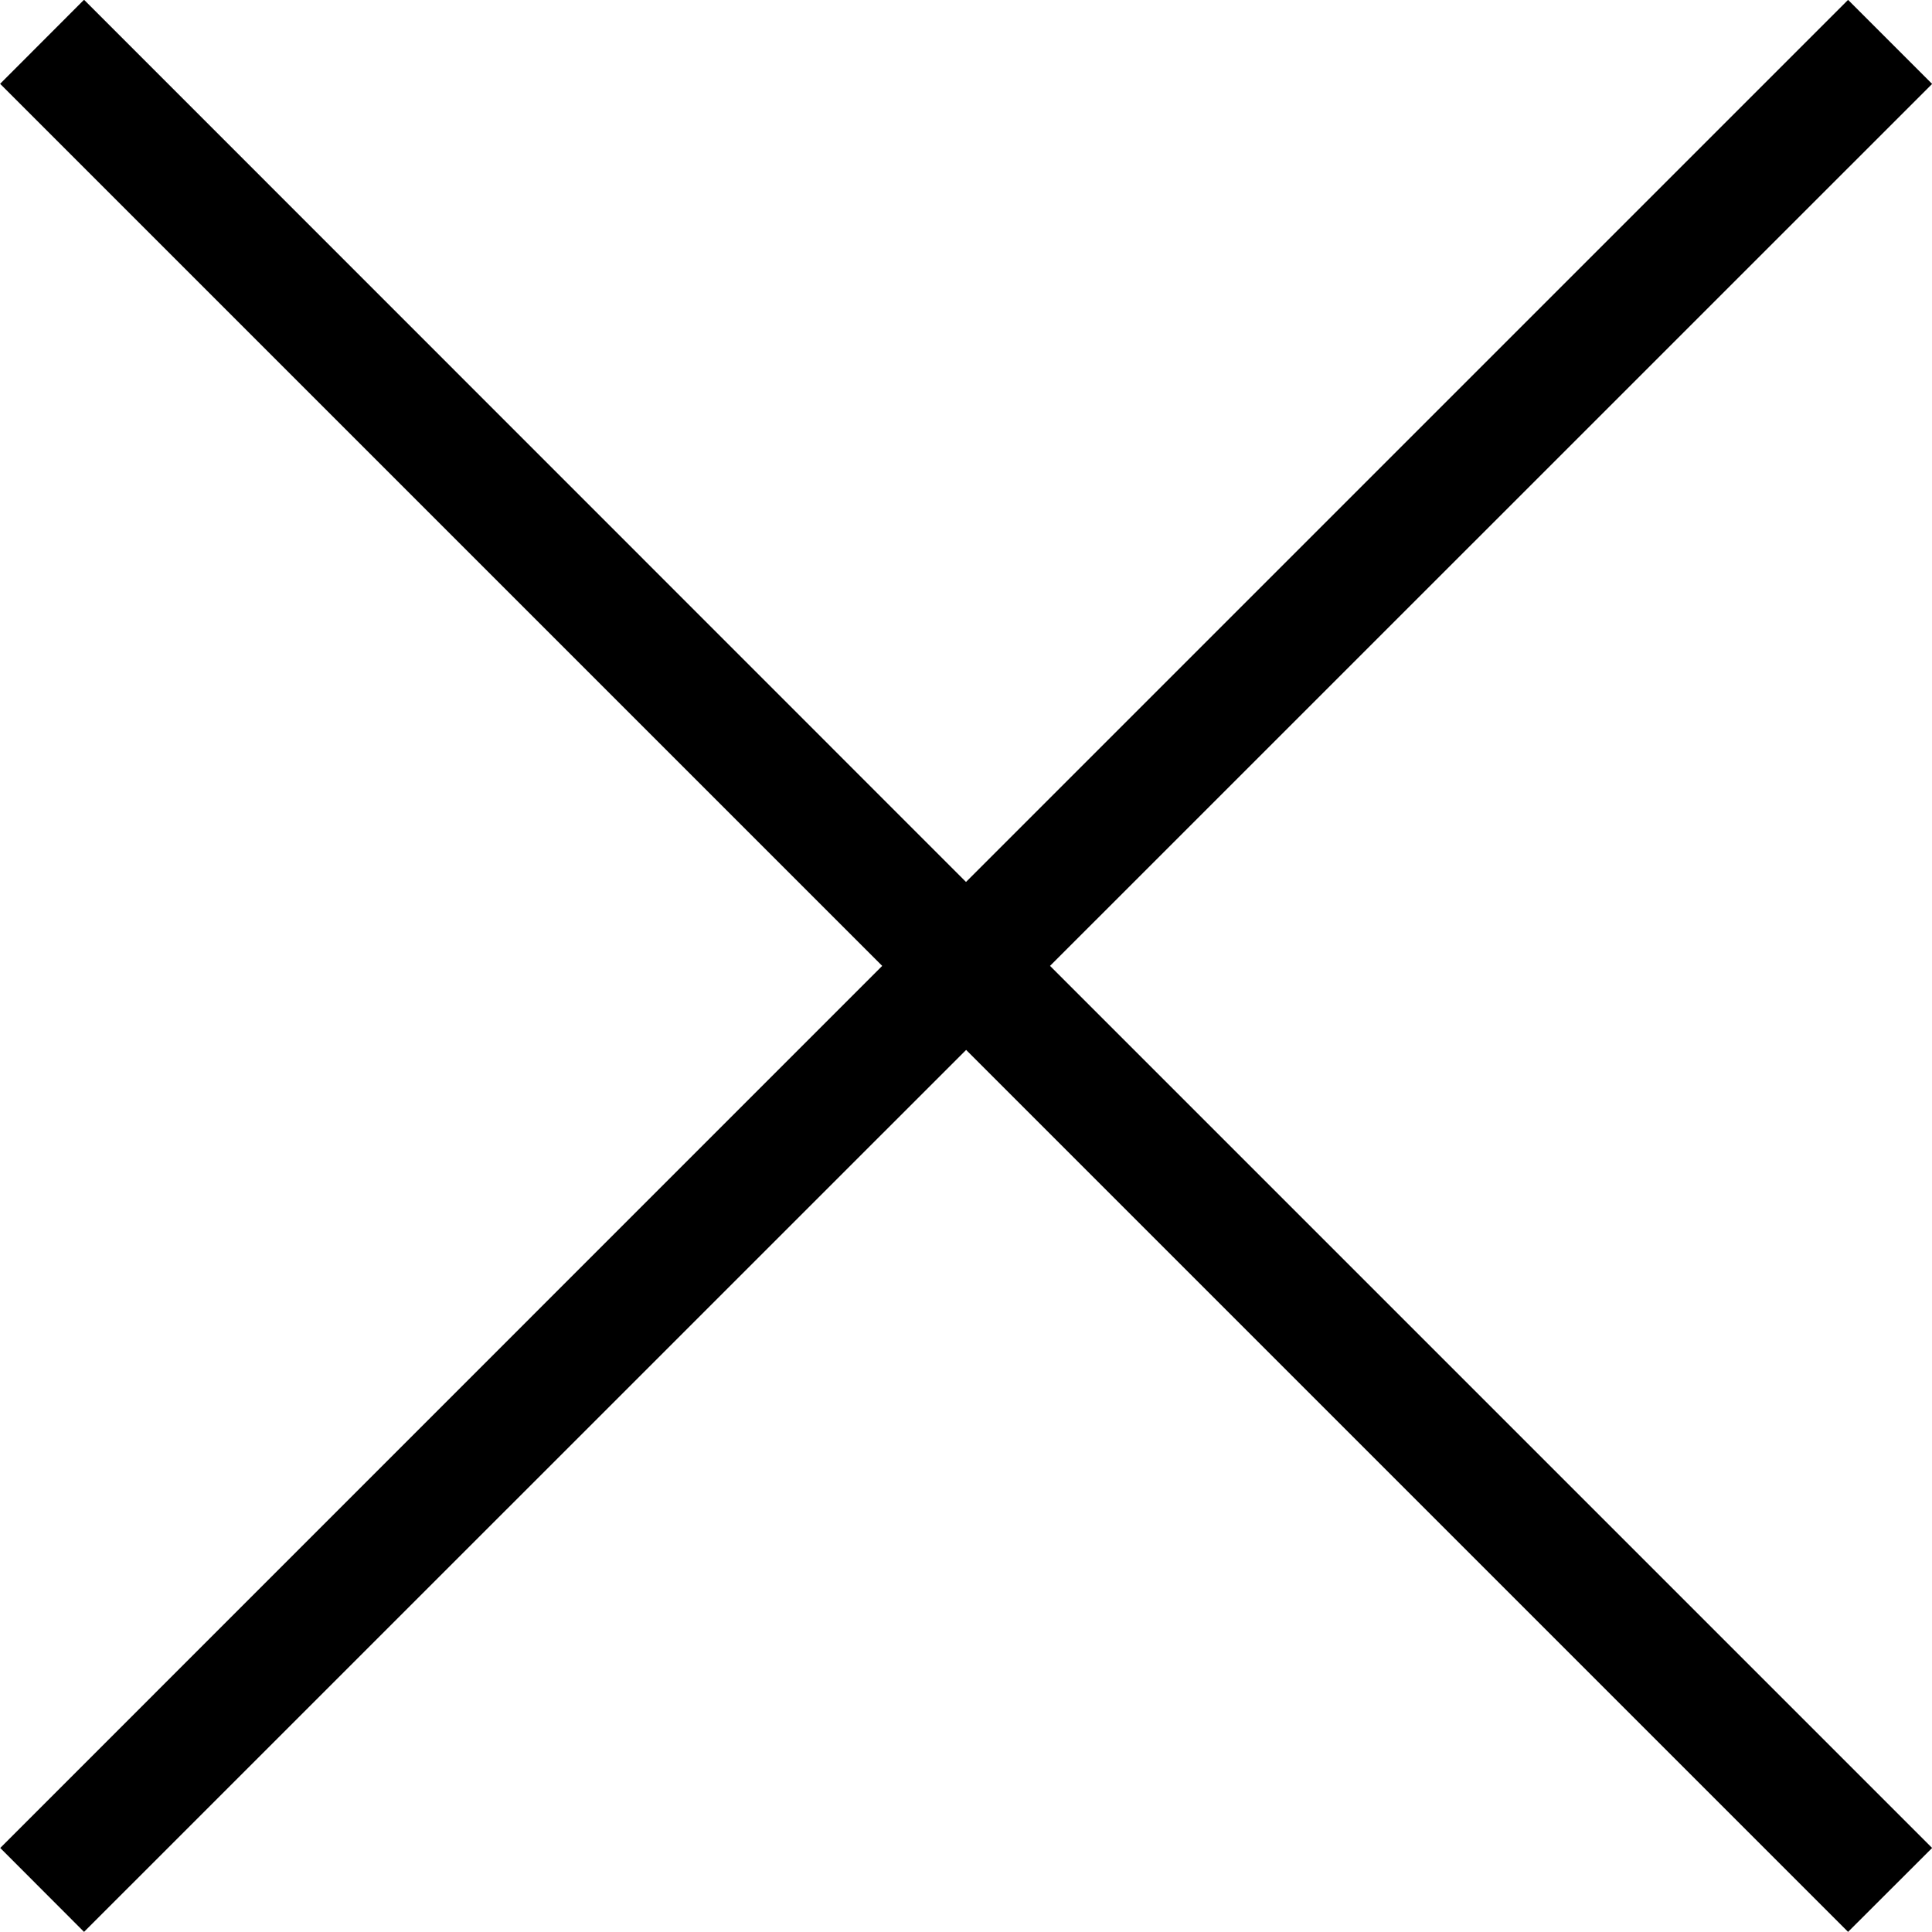
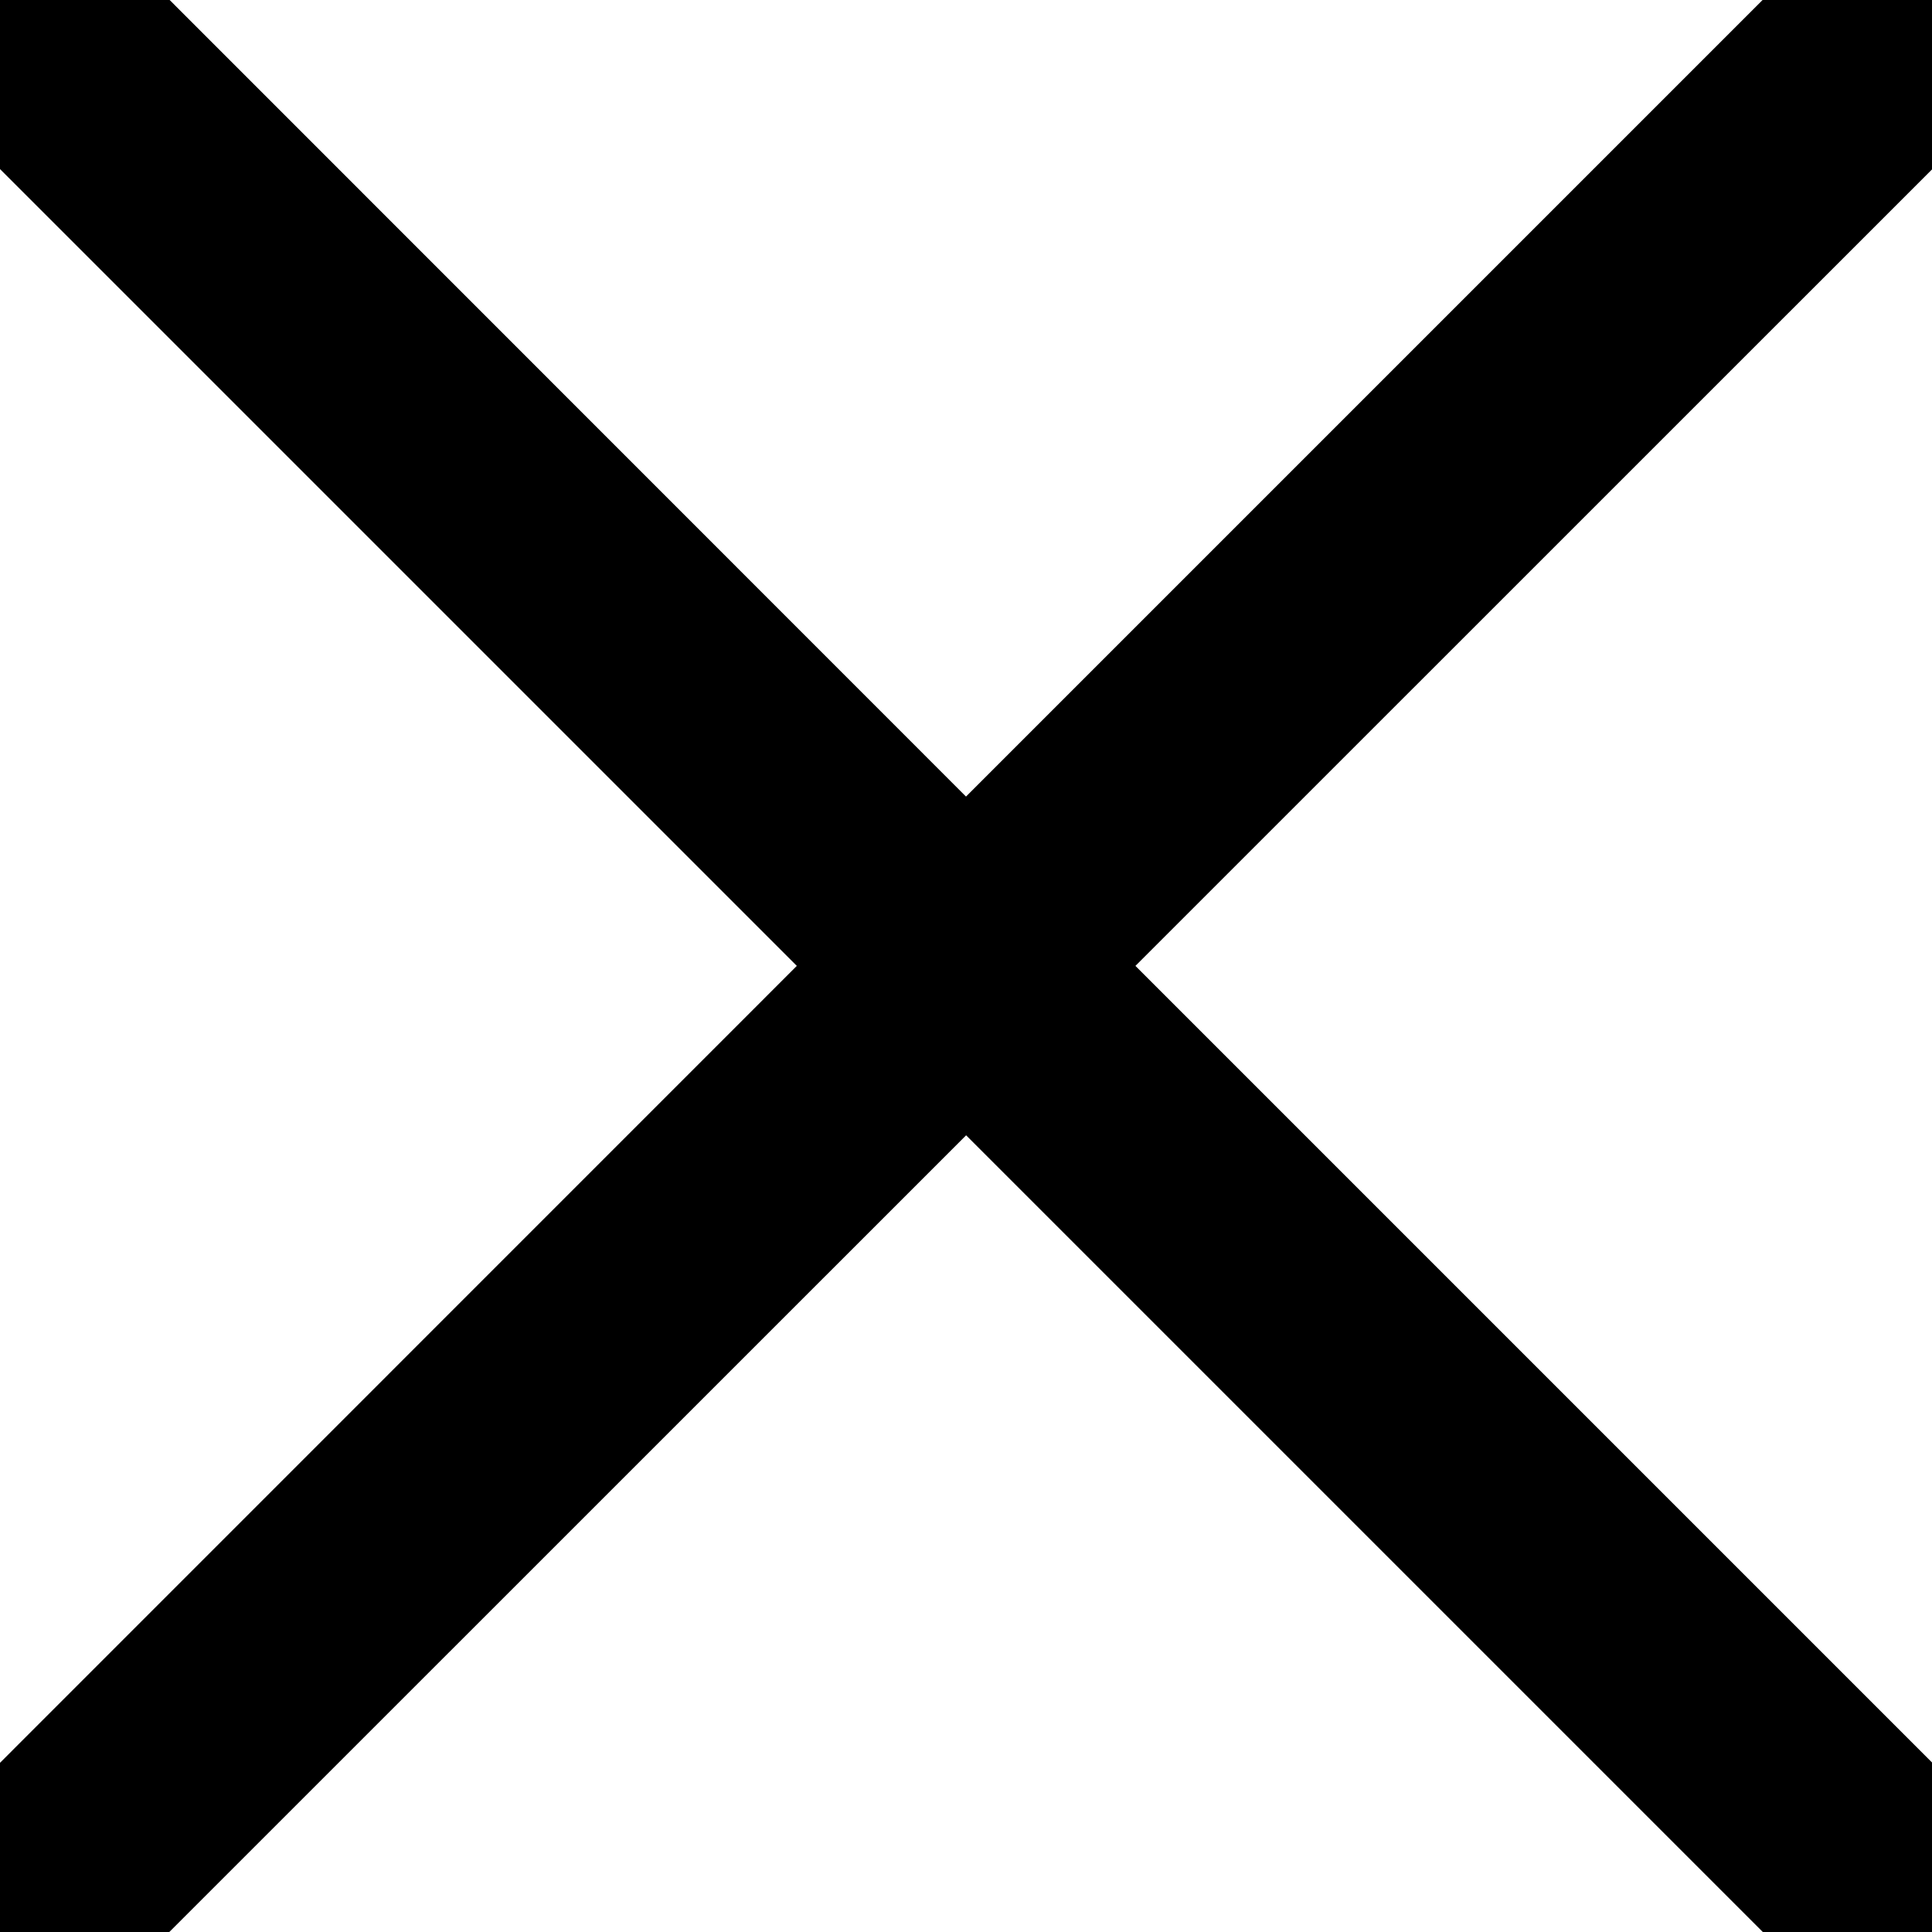
<svg xmlns="http://www.w3.org/2000/svg" height="16" viewBox="0 0 16 16" width="16">
-   <path d="m8 7.304 7.304-7.304h.002l.694.694v.002l-7.304 7.303 7.304 7.304v.002l-.695.694-7.304-7.304-7.305 7.304-.694-.695 7.304-7.305-7.305-7.305.694-.695h.002z" fill="#000000" fill-rule="evenodd" />
+   <path d="m8 7.304 7.304-7.304h.002l.694.694v.002l-7.304 7.303 7.304 7.304v.002l-.695.694-7.304-7.304-7.305 7.304-.694-.695 7.304-7.305-7.305-7.305.694-.695h.002z" stroke-width="1" stroke="#000000" fill="#000000" fill-rule="evenodd" />
</svg>
